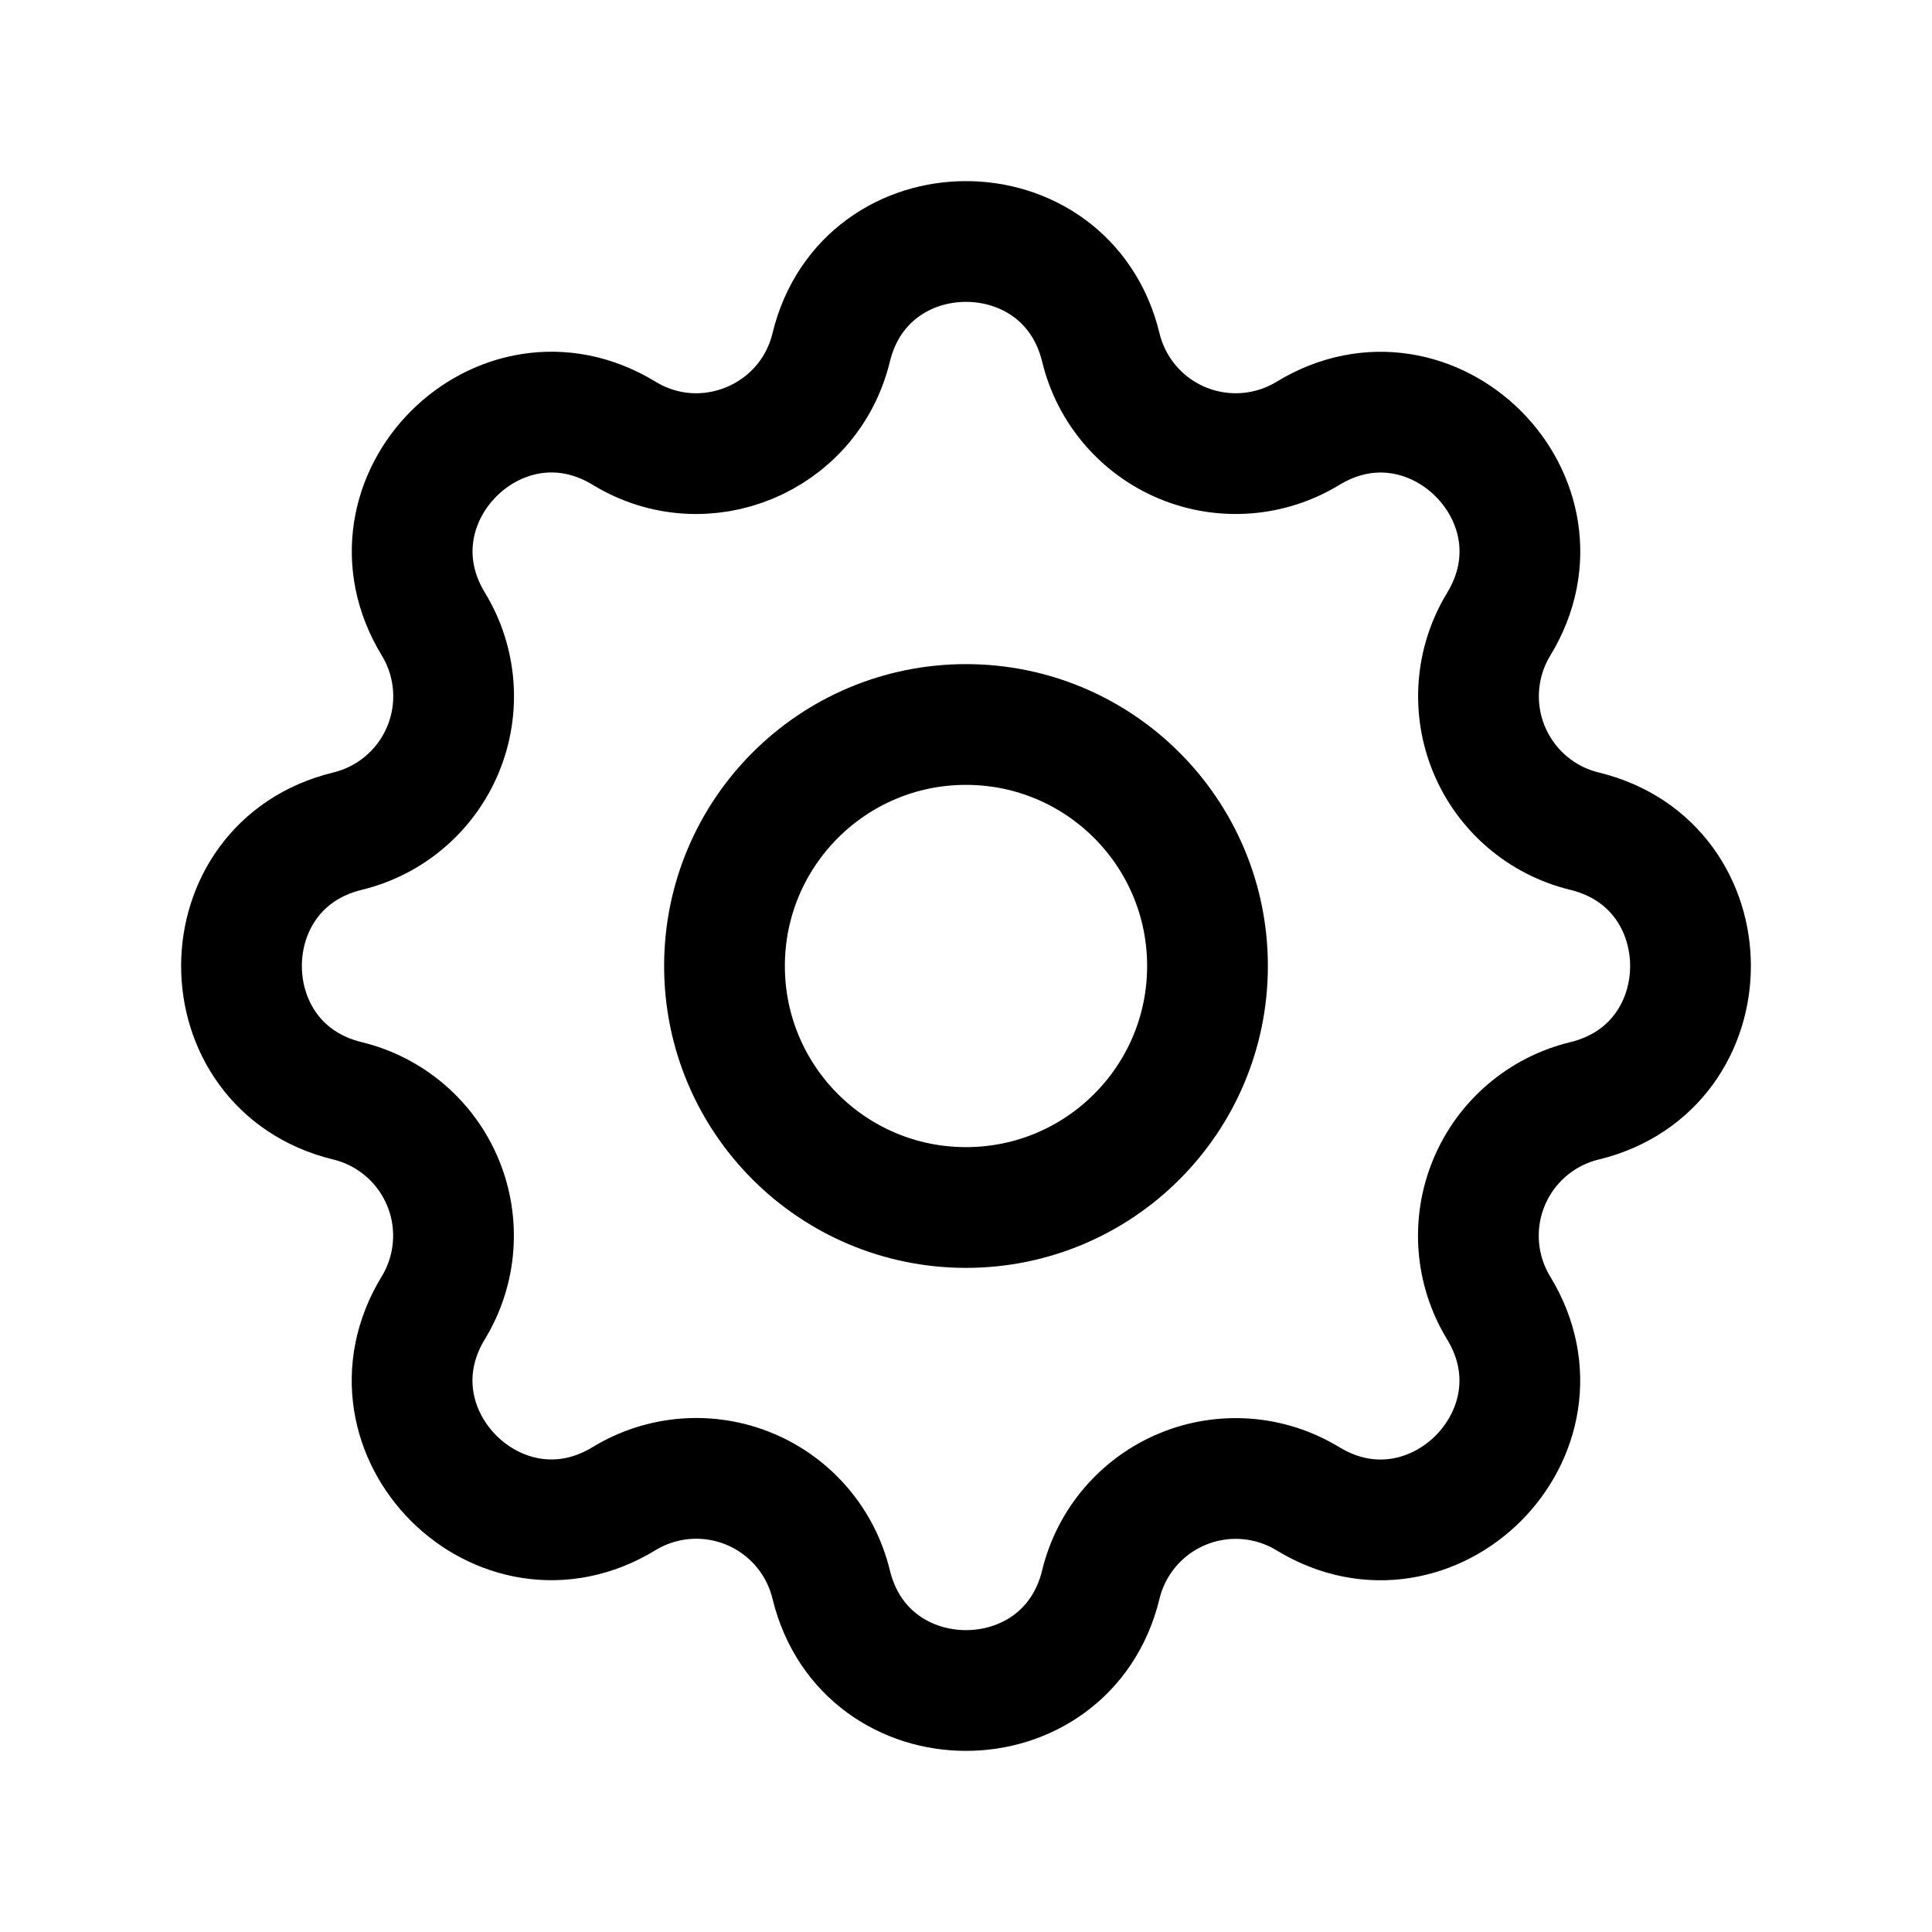
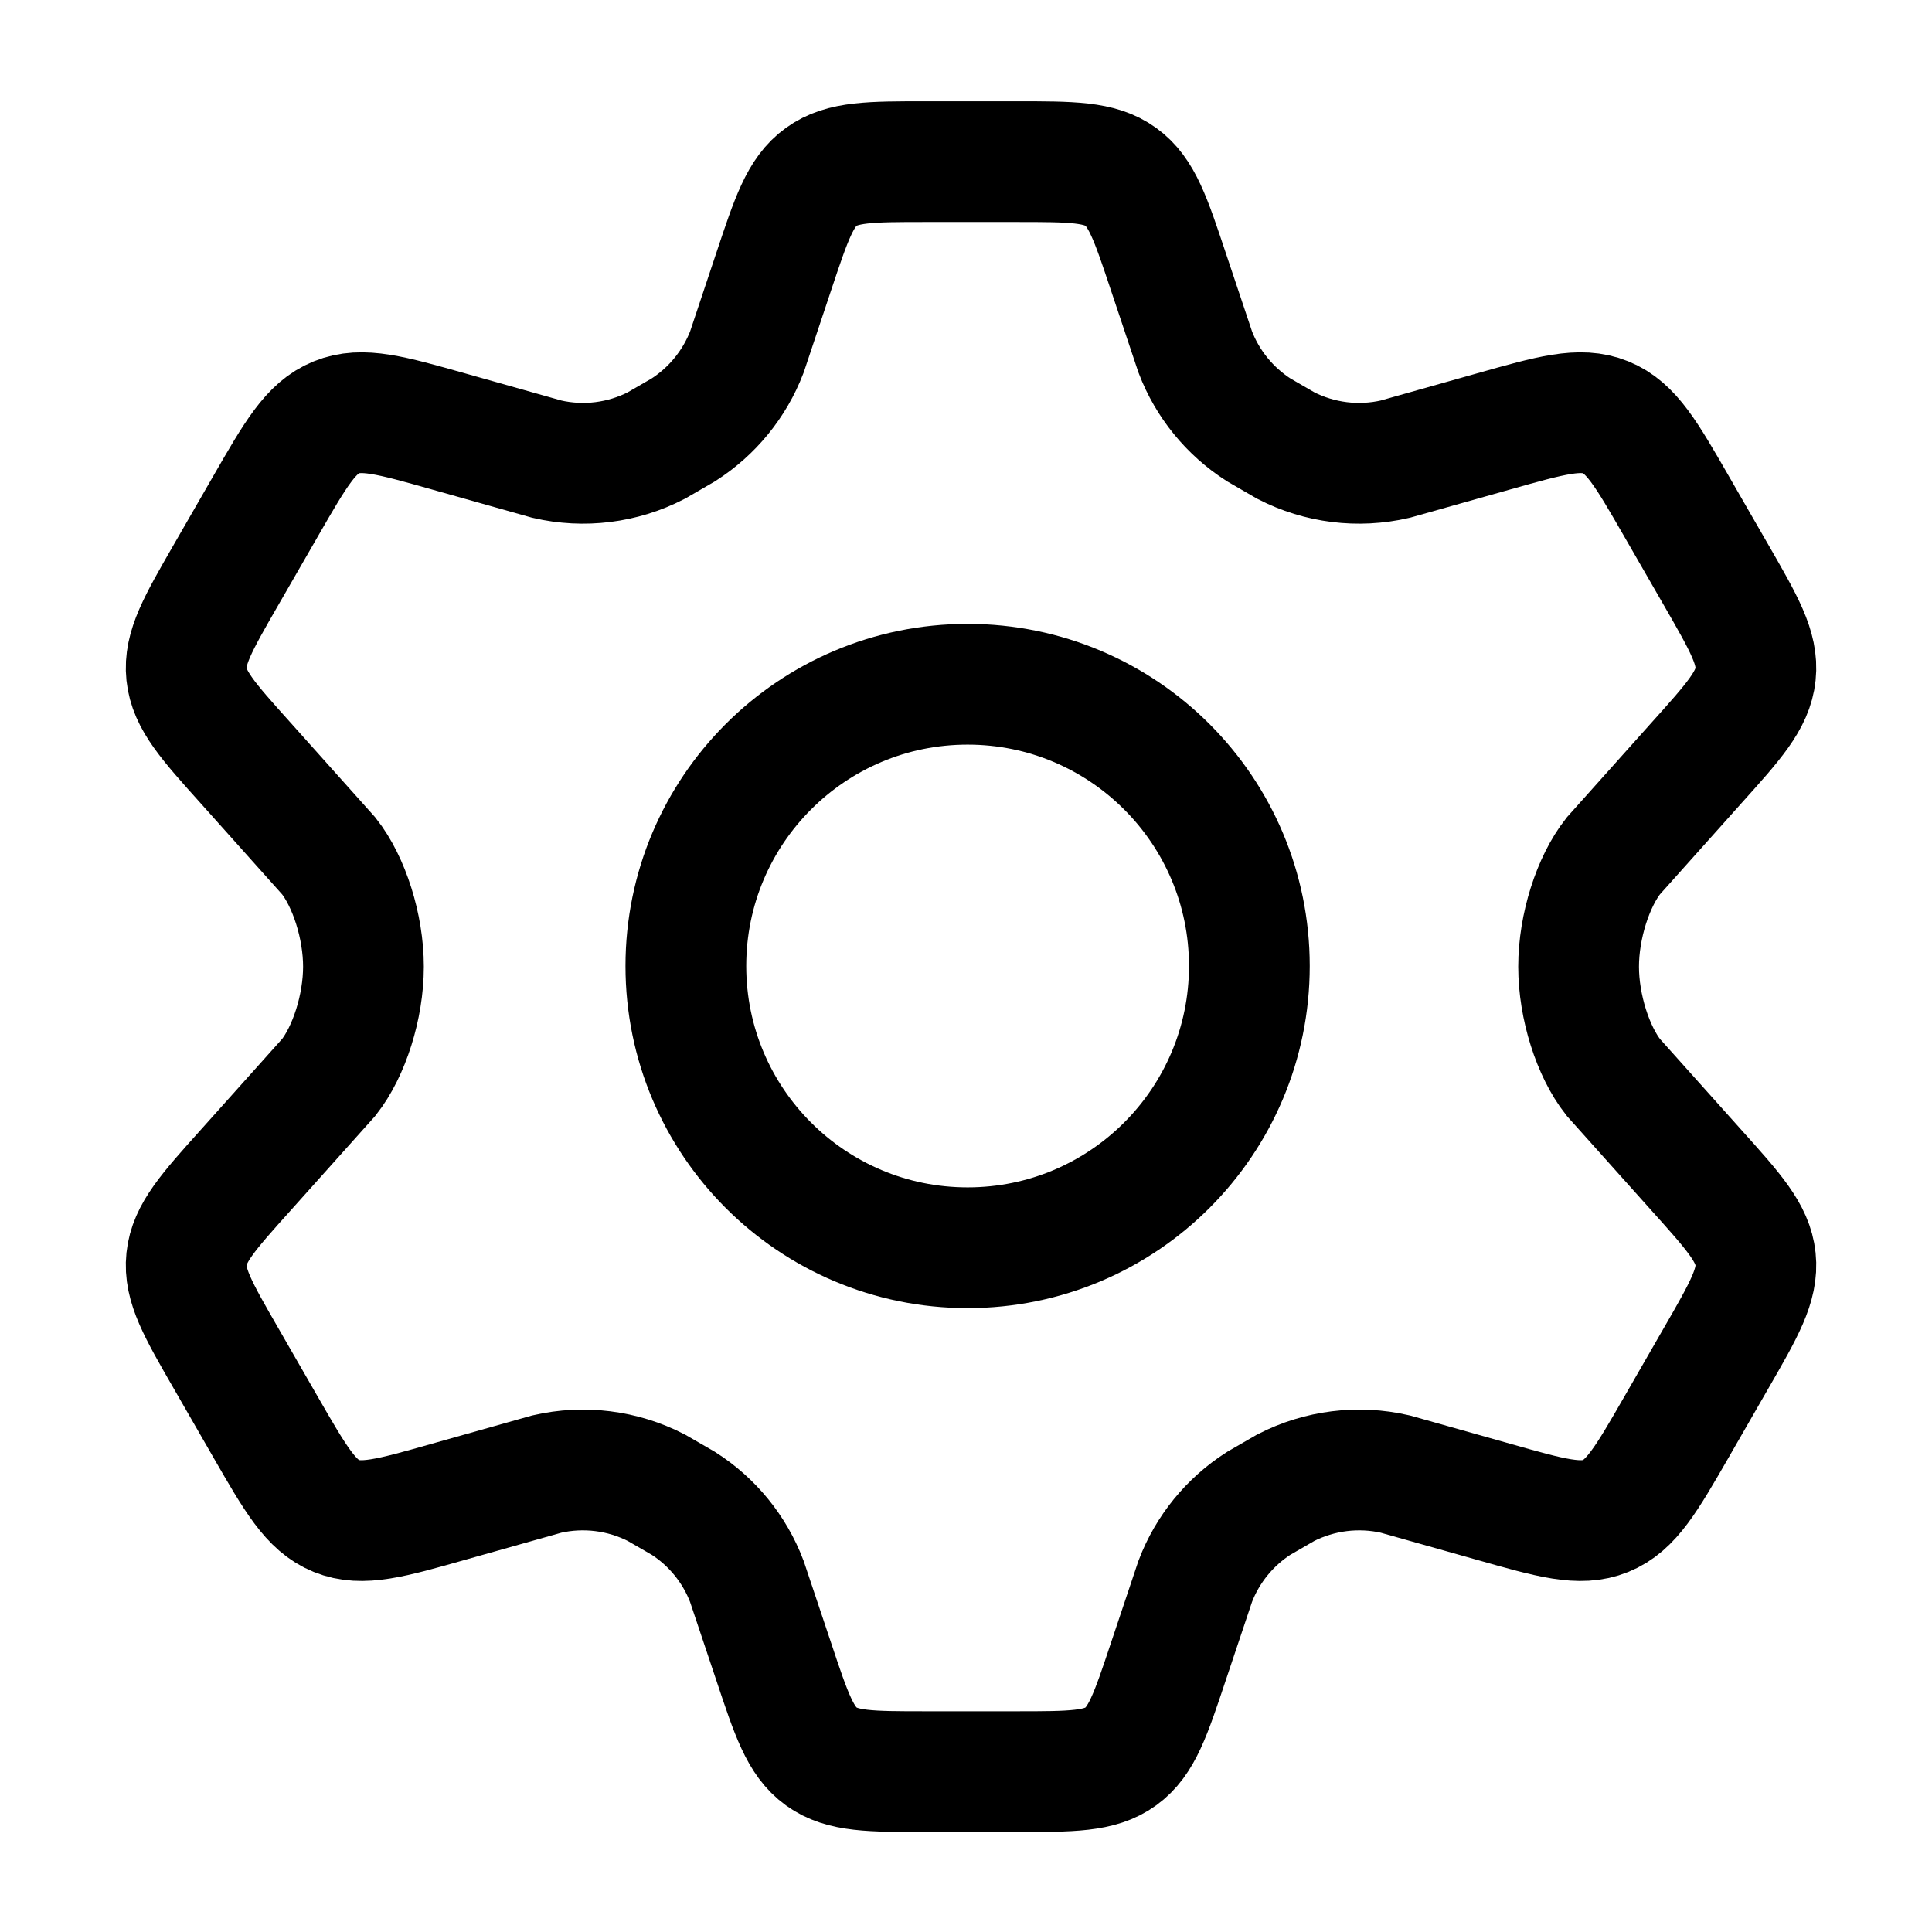
- <svg width="24" height="24" viewBox="0 0 24 24" stroke-width="1.5" stroke="currentColor" fill="none" stroke-linecap="round" stroke-linejoin="round">
-   <path stroke="none" d="M0 0h24v24H0z" />
-   <path d="M10.325 4.317c.426-1.756 2.924-1.756 3.35 0a1.724 1.724 0 0 0 2.573 1.066c1.543-.94 3.31.826 2.37 2.37a1.724 1.724 0 0 0 1.065 2.572c1.756.426 1.756 2.924 0 3.35a1.724 1.724 0 0 0 -1.066 2.573c.94 1.543-.826 3.31-2.37 2.37a1.724 1.724 0 0 0 -2.572 1.065c-.426 1.756-2.924 1.756-3.35 0a1.724 1.724 0 0 0 -2.573 -1.066c-1.543.94-3.31-.826-2.37-2.37a1.724 1.724 0 0 0 -1.065 -2.572c-1.756-.426-1.756-2.924 0-3.35a1.724 1.724 0 0 0 1.066 -2.573c-.94-1.543.826-3.31 2.37-2.37.996.608 2.296.07 2.572-1.065z" />
-   <circle cx="12" cy="12" r="3" />
+ <svg xmlns="http://www.w3.org/2000/svg" viewBox="0 0 24 24" color="currentColor" fill="none">
+   <path d="M21.317 7.141L20.824 6.285C20.451 5.637 20.264 5.313 19.946 5.184C19.629 5.055 19.27 5.157 18.551 5.36L17.331 5.704C16.872 5.81 16.391 5.75 15.973 5.535L15.636 5.34C15.277 5.11 15 4.771 14.848 4.373L14.514 3.375C14.294 2.715 14.184 2.385 13.923 2.197C13.662 2.008 13.314 2.008 12.62 2.008H11.505C10.811 2.008 10.464 2.008 10.202 2.197C9.941 2.385 9.831 2.715 9.611 3.375L9.278 4.373C9.125 4.771 8.848 5.11 8.489 5.34L8.152 5.535C7.734 5.75 7.253 5.81 6.794 5.704L5.574 5.36C4.855 5.157 4.496 5.055 4.179 5.184C3.861 5.313 3.674 5.637 3.301 6.285L2.808 7.141C2.458 7.749 2.283 8.052 2.317 8.375C2.351 8.699 2.585 8.959 3.053 9.48L4.084 10.633C4.336 10.952 4.515 11.508 4.515 12.008C4.515 12.508 4.336 13.064 4.084 13.383L3.053 14.535C2.585 15.056 2.351 15.317 2.317 15.64C2.283 15.963 2.458 16.267 2.808 16.874L3.301 17.731C3.674 18.378 3.861 18.703 4.179 18.832C4.496 18.961 4.855 18.859 5.574 18.655L6.794 18.311C7.253 18.206 7.734 18.266 8.153 18.481L8.489 18.675C8.849 18.905 9.125 19.244 9.277 19.643L9.611 20.64C9.831 21.3 9.941 21.63 10.202 21.819C10.464 22.008 10.811 22.008 11.505 22.008H12.62C13.314 22.008 13.662 22.008 13.923 21.819C14.184 21.63 14.294 21.3 14.514 20.64L14.848 19.643C15 19.244 15.277 18.905 15.636 18.675L15.972 18.481C16.391 18.266 16.872 18.206 17.331 18.311L18.551 18.655C19.27 18.859 19.629 18.961 19.946 18.832C20.264 18.703 20.451 18.378 20.824 17.731L21.317 16.874C21.667 16.267 21.842 15.963 21.808 15.64C21.774 15.317 21.54 15.056 21.072 14.535L20.041 13.383C19.789 13.064 19.61 12.508 19.61 12.008C19.61 11.508 19.789 10.952 20.041 10.633L21.072 9.48C21.54 8.959 21.774 8.699 21.808 8.375C21.842 8.052 21.667 7.749 21.317 7.141Z" stroke="currentColor" stroke-width="1.5" stroke-linecap="round" />
+   <path d="M15.52 12C15.52 13.933 13.953 15.5 12.02 15.5C10.086 15.5 8.52 13.933 8.52 12C8.52 10.067 10.086 8.5 12.02 8.5C13.953 8.5 15.52 10.067 15.52 12Z" stroke="currentColor" stroke-width="1.5" />
</svg>
